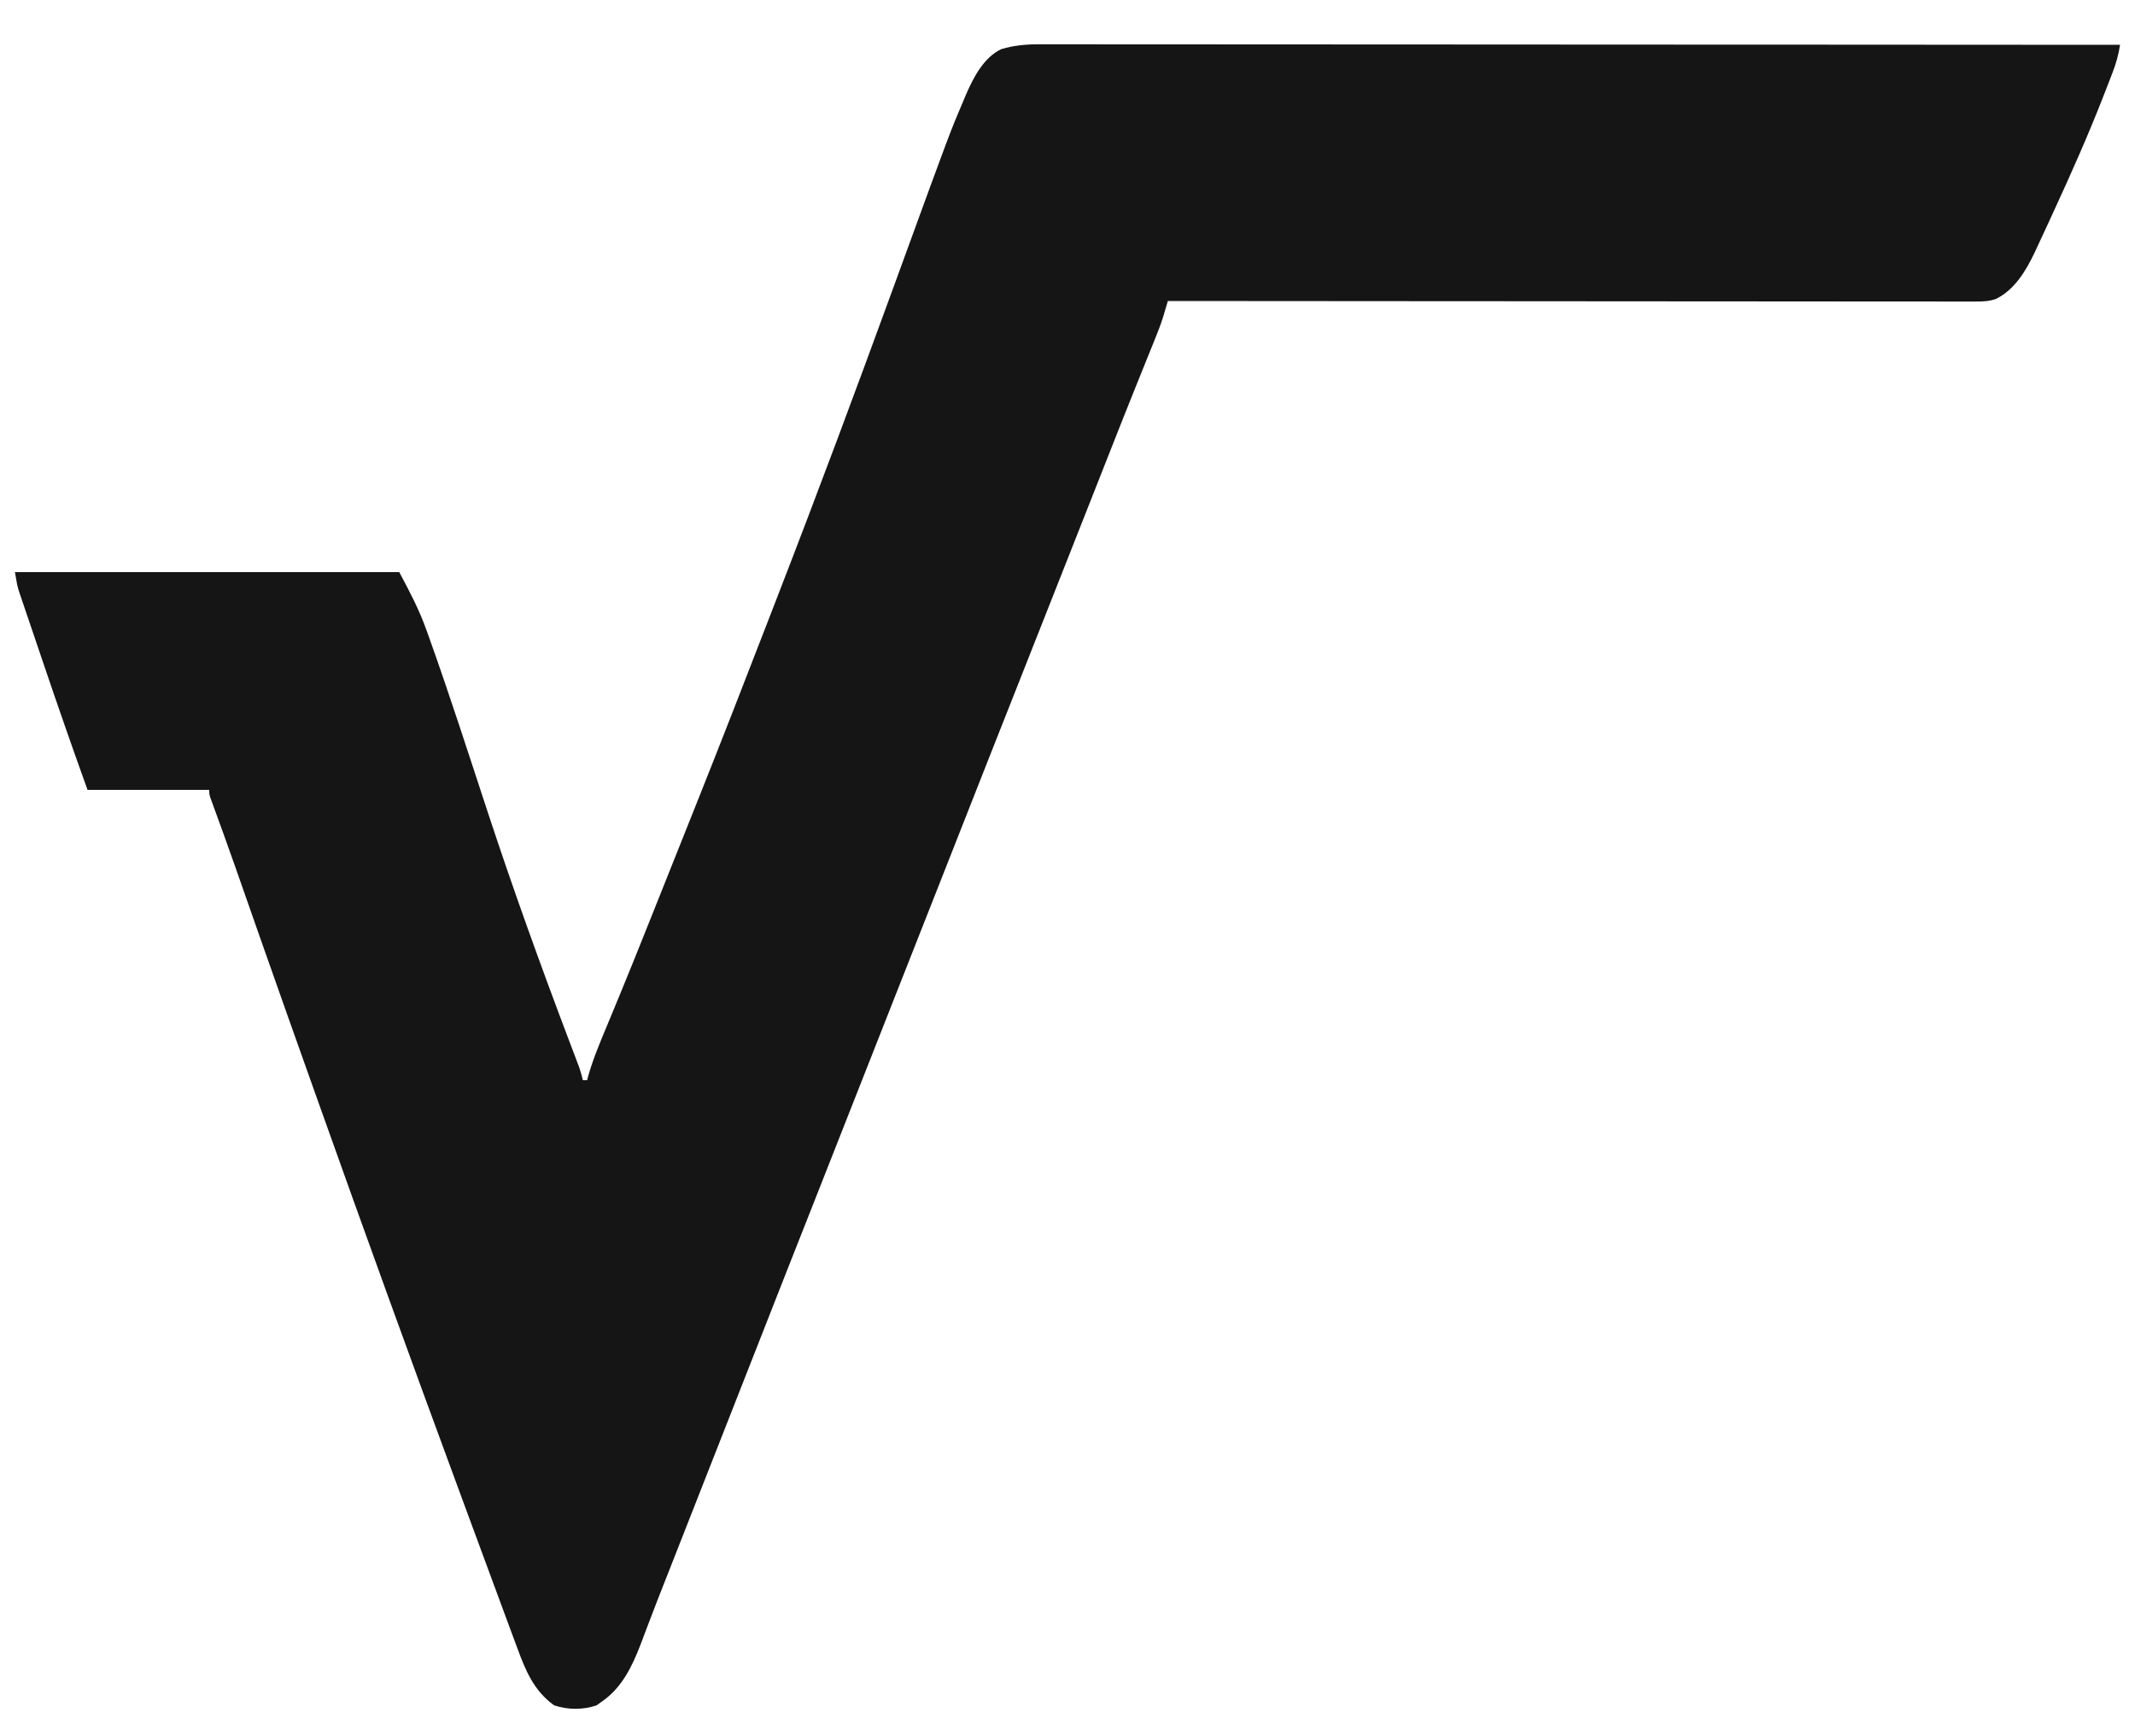
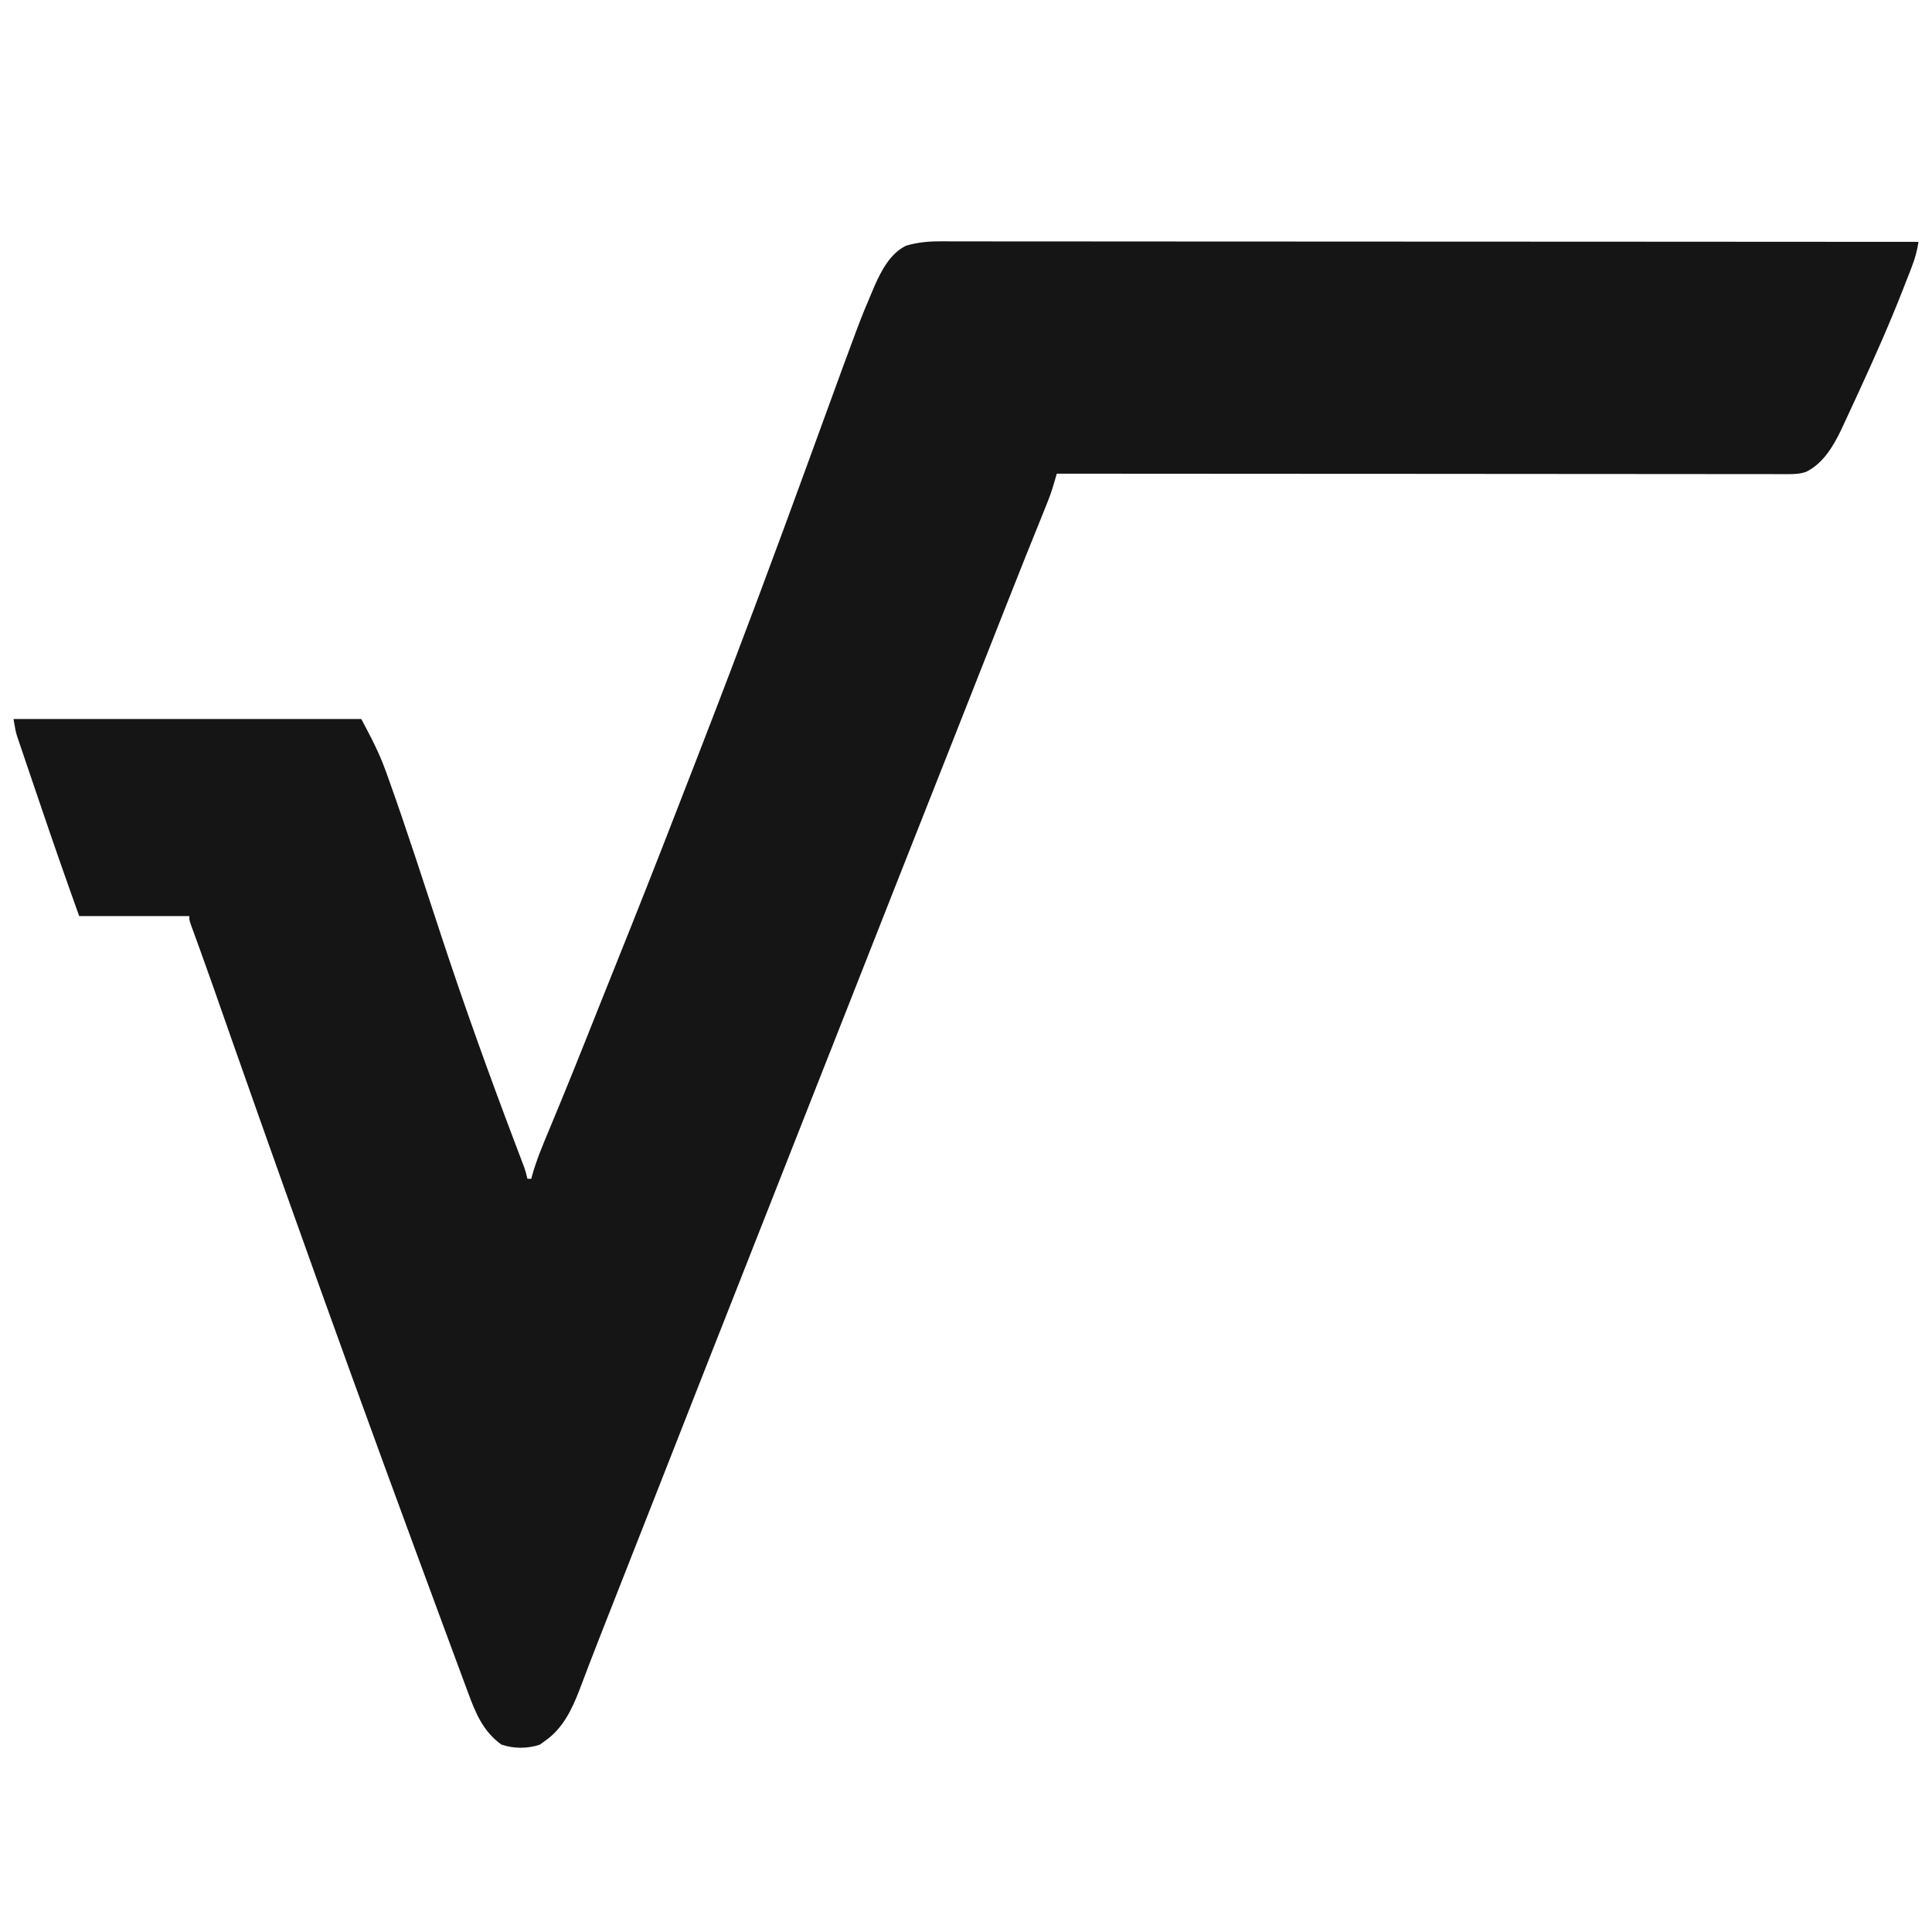
- <svg xmlns="http://www.w3.org/2000/svg" version="1.1" width="1000" height="813">
-   <path d="M0 0 C1.32 -0.003 1.32 -0.003 2.666 -0.007 C5.605 -0.012 8.544 -0.003 11.483 0.006 C13.615 0.005 15.747 0.003 17.879 0 C23.731 -0.004 29.582 0.004 35.434 0.014 C41.747 0.023 48.059 0.02 54.372 0.018 C65.307 0.017 76.242 0.023 87.177 0.035 C98.644 0.046 110.111 0.054 121.577 0.056 C122.647 0.057 122.647 0.057 123.739 0.057 C127.362 0.057 130.985 0.058 134.607 0.059 C160.258 0.063 185.909 0.076 211.56 0.095 C236.478 0.114 261.395 0.128 286.312 0.136 C287.465 0.137 287.465 0.137 288.64 0.137 C296.356 0.14 304.071 0.142 311.786 0.145 C327.502 0.15 343.219 0.155 358.935 0.161 C360.019 0.162 360.019 0.162 361.125 0.162 C409.366 0.181 457.608 0.212 505.85 0.246 C505.138 4.87 503.978 9.02 502.287 13.371 C502.024 14.058 501.761 14.745 501.49 15.453 C500.618 17.721 499.735 19.984 498.85 22.246 C498.391 23.423 498.391 23.423 497.924 24.623 C490.846 42.739 482.97 60.479 474.823 78.135 C473.892 80.154 472.966 82.175 472.041 84.196 C470.454 87.659 468.843 91.11 467.225 94.559 C466.777 95.53 466.328 96.5 465.867 97.501 C461.773 106.069 456.45 115.049 447.615 119.328 C444.342 120.414 441.671 120.494 438.222 120.492 C437.566 120.494 436.91 120.497 436.234 120.499 C434.034 120.504 431.833 120.496 429.632 120.487 C428.04 120.487 426.448 120.489 424.855 120.492 C420.477 120.496 416.099 120.488 411.72 120.478 C407 120.47 402.279 120.473 397.559 120.474 C389.379 120.475 381.2 120.469 373.021 120.458 C361.194 120.441 349.368 120.436 337.542 120.434 C318.356 120.429 299.169 120.416 279.983 120.397 C261.343 120.379 242.704 120.364 224.065 120.356 C222.916 120.355 221.767 120.355 220.584 120.354 C214.821 120.352 209.059 120.349 203.296 120.347 C155.481 120.326 107.665 120.291 59.85 120.246 C59.651 120.919 59.453 121.592 59.249 122.286 C58.852 123.621 58.852 123.621 58.448 124.983 C58.188 125.863 57.927 126.742 57.659 127.648 C56.492 131.393 55.066 135.007 53.584 138.637 C53.119 139.792 53.119 139.792 52.645 140.97 C51.98 142.621 51.313 144.271 50.644 145.92 C48.835 150.382 47.041 154.85 45.244 159.316 C44.876 160.231 44.507 161.145 44.128 162.087 C40.473 171.166 36.874 180.266 33.287 189.371 C32.667 190.944 32.047 192.518 31.427 194.091 C30.187 197.237 28.948 200.382 27.709 203.528 C24.906 210.643 22.097 217.755 19.289 224.868 C17.723 228.834 16.157 232.8 14.592 236.766 C14.282 237.55 13.972 238.335 13.653 239.144 C11.798 243.843 9.943 248.543 8.088 253.243 C1.541 269.833 -5.01 286.423 -11.568 303.009 C-14.428 310.242 -17.288 317.475 -20.147 324.708 C-20.796 326.351 -21.446 327.993 -22.095 329.636 C-30.914 351.942 -39.695 374.263 -48.461 396.59 C-54.839 412.835 -61.237 429.072 -67.661 445.299 C-73.852 460.937 -80.005 476.59 -86.15 492.246 C-92.631 508.754 -99.122 525.257 -105.65 541.746 C-114.918 565.159 -124.118 588.598 -133.32 612.037 C-137.472 622.614 -141.628 633.19 -145.783 643.767 C-148.058 649.557 -150.333 655.347 -152.607 661.137 C-153.522 663.465 -154.437 665.794 -155.352 668.123 C-155.81 669.289 -156.268 670.454 -156.74 671.656 C-161.987 685.011 -167.234 698.367 -172.48 711.723 C-173.117 713.343 -173.117 713.343 -173.766 714.997 C-174.608 717.14 -175.452 719.282 -176.298 721.424 C-178.317 726.545 -180.319 731.671 -182.271 736.819 C-182.991 738.715 -183.716 740.61 -184.442 742.504 C-185.354 744.885 -186.257 747.27 -187.149 749.66 C-191.105 759.936 -195.884 769.836 -205.15 776.246 C-206.45 777.174 -206.45 777.174 -207.775 778.121 C-214.201 780.263 -221.242 780.233 -227.65 778.059 C-237.138 771.18 -240.982 761.816 -244.9 751.121 C-245.37 749.859 -245.84 748.598 -246.311 747.337 C-247.643 743.763 -248.963 740.184 -250.281 736.605 C-251.493 733.316 -252.713 730.03 -253.932 726.744 C-257.881 716.102 -261.81 705.451 -265.735 694.8 C-267.829 689.117 -269.926 683.435 -272.023 677.754 C-294.431 617.05 -316.456 556.209 -338.15 495.246 C-338.547 494.132 -338.944 493.017 -339.352 491.869 C-348.171 467.087 -356.983 442.302 -365.689 417.48 C-365.914 416.842 -366.138 416.203 -366.369 415.544 C-368.704 408.884 -371.037 402.223 -373.366 395.56 C-374.134 393.366 -374.902 391.171 -375.67 388.977 C-376.037 387.928 -376.403 386.88 -376.781 385.8 C-378.733 380.233 -380.712 374.677 -382.722 369.131 C-383.141 367.975 -383.56 366.819 -383.992 365.628 C-384.797 363.41 -385.606 361.193 -386.418 358.977 C-386.777 357.991 -387.135 357.005 -387.505 355.99 C-387.823 355.119 -388.142 354.249 -388.47 353.352 C-389.15 351.246 -389.15 351.246 -389.15 349.246 C-407.96 349.246 -426.77 349.246 -446.15 349.246 C-453.191 329.698 -460.022 310.093 -466.676 290.411 C-467.976 286.568 -469.282 282.727 -470.59 278.886 C-471.611 275.883 -472.629 272.879 -473.645 269.873 C-474.125 268.454 -474.607 267.036 -475.091 265.618 C-475.76 263.655 -476.423 261.69 -477.084 259.725 C-477.46 258.615 -477.837 257.505 -478.224 256.361 C-479.15 253.246 -479.15 253.246 -480.15 247.246 C-420.75 247.246 -361.35 247.246 -300.15 247.246 C-295.222 256.487 -290.834 264.743 -287.4 274.434 C-286.963 275.646 -286.525 276.859 -286.074 278.109 C-276.353 305.283 -267.551 332.812 -258.522 360.223 C-246.791 395.824 -234.104 431.062 -220.826 466.114 C-220.453 467.099 -220.081 468.083 -219.698 469.097 C-219 470.94 -218.301 472.782 -217.6 474.623 C-217.29 475.441 -216.981 476.258 -216.662 477.1 C-216.393 477.808 -216.124 478.516 -215.846 479.246 C-215.157 481.228 -214.626 483.203 -214.15 485.246 C-213.49 485.246 -212.83 485.246 -212.15 485.246 C-212.017 484.729 -211.884 484.212 -211.747 483.679 C-209.49 475.551 -206.239 467.872 -202.999 460.1 C-201.189 455.758 -199.397 451.409 -197.603 447.061 C-197.232 446.163 -196.862 445.265 -196.48 444.341 C-192.654 435.068 -188.911 425.763 -185.186 416.449 C-184.861 415.637 -184.535 414.825 -184.201 413.988 C-182.209 409.01 -180.221 404.032 -178.234 399.053 C-177.19 396.439 -176.146 393.826 -175.102 391.212 C-170.446 379.559 -165.795 367.904 -161.15 356.246 C-160.898 355.612 -160.645 354.978 -160.385 354.325 C-149.283 326.458 -138.385 298.514 -127.579 270.531 C-125.977 266.383 -124.372 262.236 -122.765 258.09 C-104 209.676 -85.864 161.031 -68.088 112.246 C-67.606 110.923 -67.123 109.599 -66.641 108.276 C-65.929 106.321 -65.216 104.367 -64.504 102.412 C-42.15 41.076 -42.15 41.076 -35.588 25.684 C-35.23 24.833 -34.873 23.983 -34.505 23.107 C-30.971 15.114 -26.283 6.15 -18.15 2.246 C-12.095 0.462 -6.281 -0.041 0 0 Z " fill="#151515" transform="translate(487.1504,20.7539)" />
+ <svg xmlns="http://www.w3.org/2000/svg" version="1.1" width="48" height="48" viewBox="0 -5 48 48">
+   <path d="m23.383 0.996 0.128 0c0.141 0 0.282 0 0.423 0.001q0.154 0 0.307 0c0.281 0 0.562 0 0.843 0.001 0.303 0 0.606 0 0.909 0q0.787 0 1.575 0.001 0.826 0.001 1.651 0.001h0.104l0.522 0q1.847 0 3.694 0.002a9034.992 9034.992 0 0 0 4.811 0.002l2.263 0.001 0.105 0c2.316 0.001 4.631 0.002 6.947 0.004 -0.034 0.222 -0.09 0.421 -0.171 0.63l-0.038 0.1Q47.392 1.901 47.328 2.064l-0.044 0.114c-0.34 0.87 -0.718 1.721 -1.109 2.569q-0.067 0.145 -0.134 0.291a60.048 60.048 0 0 1 -0.231 0.497l-0.065 0.141c-0.197 0.411 -0.452 0.842 -0.876 1.048 -0.157 0.052 -0.285 0.056 -0.451 0.056l-0.095 0c-0.106 0 -0.211 0 -0.317 -0.001q-0.115 0 -0.229 0c-0.21 0 -0.42 0 -0.63 -0.001 -0.227 0 -0.453 0 -0.68 0q-0.589 0 -1.178 -0.001c-0.568 -0.001 -1.135 -0.001 -1.703 -0.001q-1.381 0 -2.763 -0.002 -1.342 -0.001 -2.684 -0.002l-0.167 0 -0.83 0Q29.699 6.771 26.256 6.768l-0.029 0.098 -0.038 0.129 -0.038 0.128c-0.056 0.18 -0.124 0.353 -0.196 0.527l-0.045 0.112q-0.048 0.119 -0.096 0.238c-0.087 0.214 -0.173 0.429 -0.259 0.643l-0.054 0.133a186.864 186.864 0 0 0 -0.52 1.31l-0.268 0.68q-0.202 0.512 -0.404 1.024l-0.225 0.571 -0.045 0.114 -0.267 0.677a3759.264 3759.264 0 0 1 -0.944 2.389l-0.505 1.278c-0.423 1.071 -0.845 2.142 -1.266 3.214a890.544 890.544 0 0 1 -0.922 2.338A848.304 848.304 0 0 0 19.248 24.624c-0.311 0.792 -0.623 1.584 -0.936 2.376 -0.445 1.124 -0.886 2.249 -1.328 3.374q-0.299 0.762 -0.598 1.523l-0.328 0.834 -0.132 0.335 -0.067 0.17 -0.756 1.923 -0.062 0.157q-0.061 0.154 -0.121 0.308a60.192 60.192 0 0 0 -0.287 0.739q-0.052 0.136 -0.104 0.273a43.056 43.056 0 0 0 -0.13 0.343C14.21 37.473 13.981 37.948 13.536 38.256l-0.126 0.09a1.502 1.502 0 0 1 -0.954 -0.003c-0.455 -0.33 -0.64 -0.78 -0.828 -1.293l-0.068 -0.182a143.952 143.952 0 0 1 -0.191 -0.515q-0.087 -0.237 -0.175 -0.473a732.912 732.912 0 0 1 -0.566 -1.533q-0.151 -0.409 -0.302 -0.818C9.251 30.615 8.193 27.694 7.152 24.768l-0.058 -0.162c-0.423 -1.19 -0.846 -2.379 -1.264 -3.571l-0.033 -0.093q-0.168 -0.48 -0.336 -0.959l-0.111 -0.316 -0.053 -0.152a81.216 81.216 0 0 0 -0.285 -0.8l-0.061 -0.168q-0.058 -0.16 -0.116 -0.319l-0.052 -0.143 -0.046 -0.127C4.704 17.856 4.704 17.856 4.704 17.76H1.968a152.112 152.112 0 0 1 -0.985 -2.824q-0.094 -0.277 -0.188 -0.553a254.976 254.976 0 0 1 -0.147 -0.433q-0.035 -0.102 -0.069 -0.204 -0.048 -0.141 -0.096 -0.283l-0.055 -0.161C0.384 13.152 0.384 13.152 0.336 12.864h8.64c0.237 0.444 0.447 0.84 0.612 1.305l0.064 0.176c0.467 1.304 0.889 2.626 1.323 3.941 0.563 1.709 1.172 3.4 1.809 5.083l0.054 0.143q0.05 0.133 0.101 0.265l0.045 0.119 0.039 0.103c0.033 0.095 0.059 0.19 0.081 0.288h0.096l0.019 -0.075c0.108 -0.39 0.264 -0.759 0.42 -1.132 0.087 -0.208 0.173 -0.417 0.259 -0.626l0.054 -0.131c0.184 -0.445 0.363 -0.892 0.542 -1.339l0.047 -0.118q0.143 -0.358 0.286 -0.717l0.15 -0.376Q15.314 18.935 15.648 18.096l0.037 -0.092c0.533 -1.338 1.056 -2.679 1.575 -4.022q0.115 -0.299 0.231 -0.597c0.901 -2.324 1.771 -4.659 2.624 -7.001l0.172 -0.472C21.36 2.968 21.36 2.968 21.675 2.229l0.052 -0.124C21.897 1.722 22.122 1.291 22.512 1.104c0.291 -0.086 0.57 -0.11 0.871 -0.108" fill="#151515" />
</svg>
